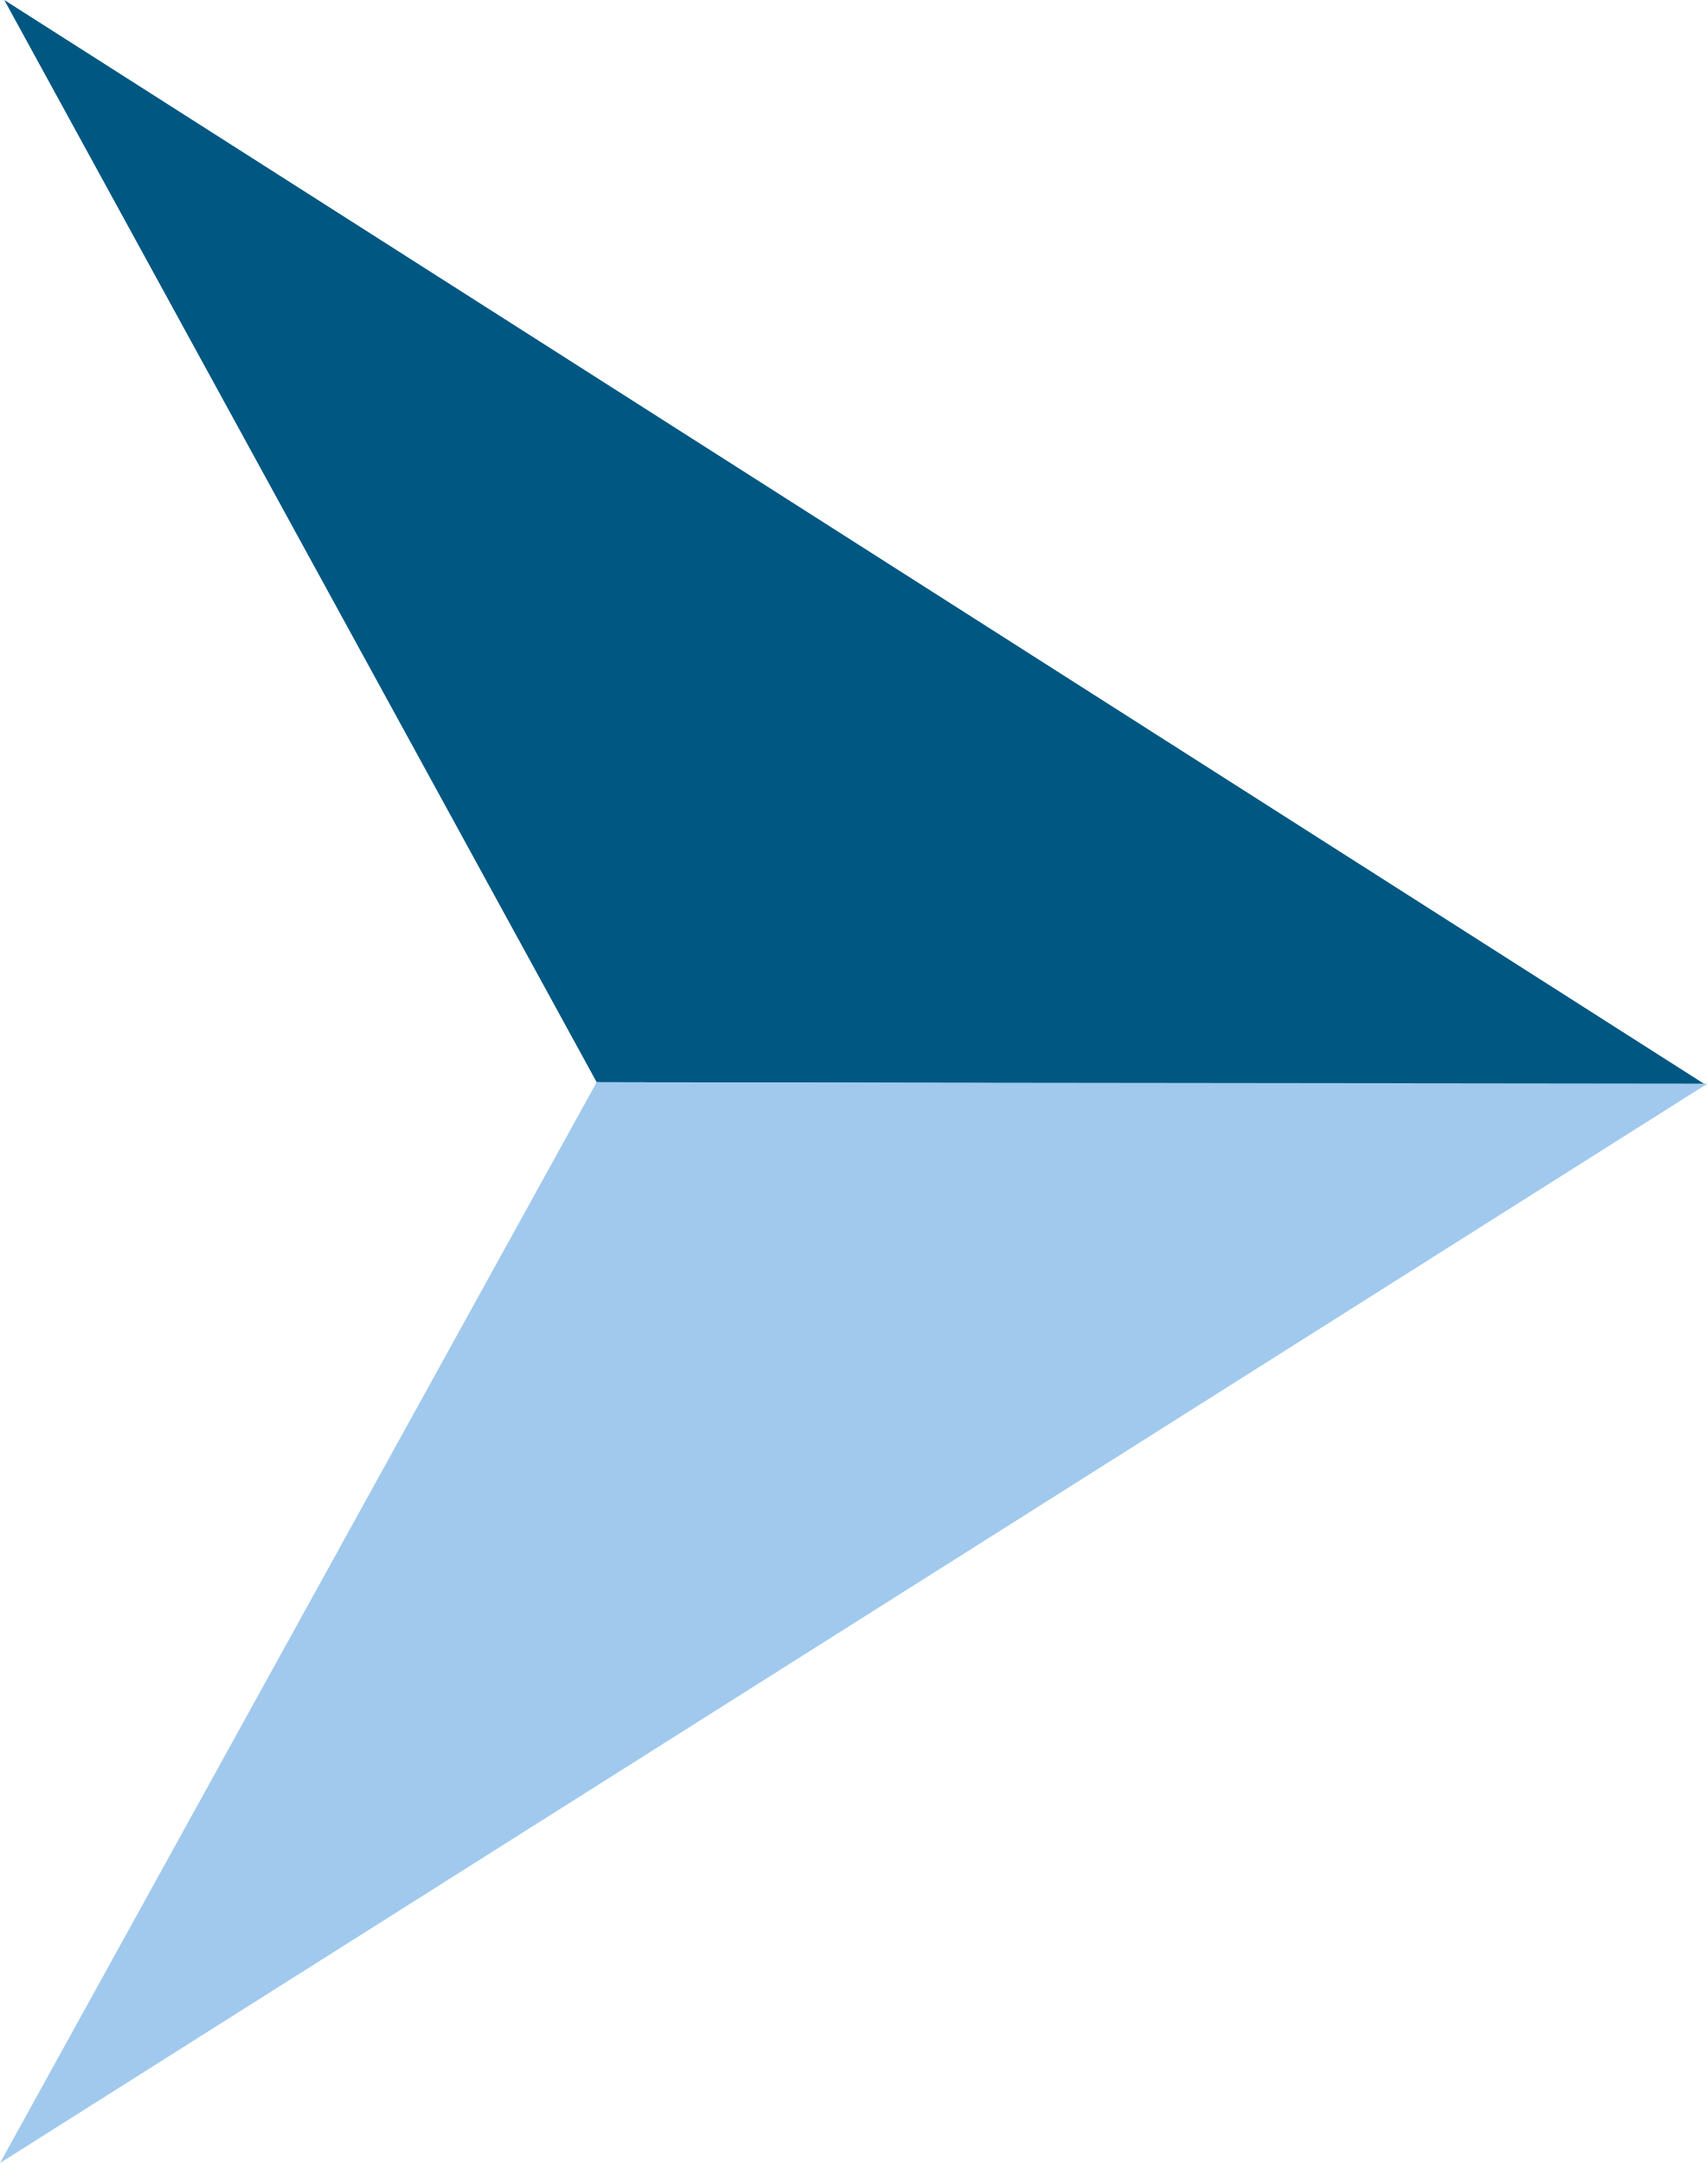
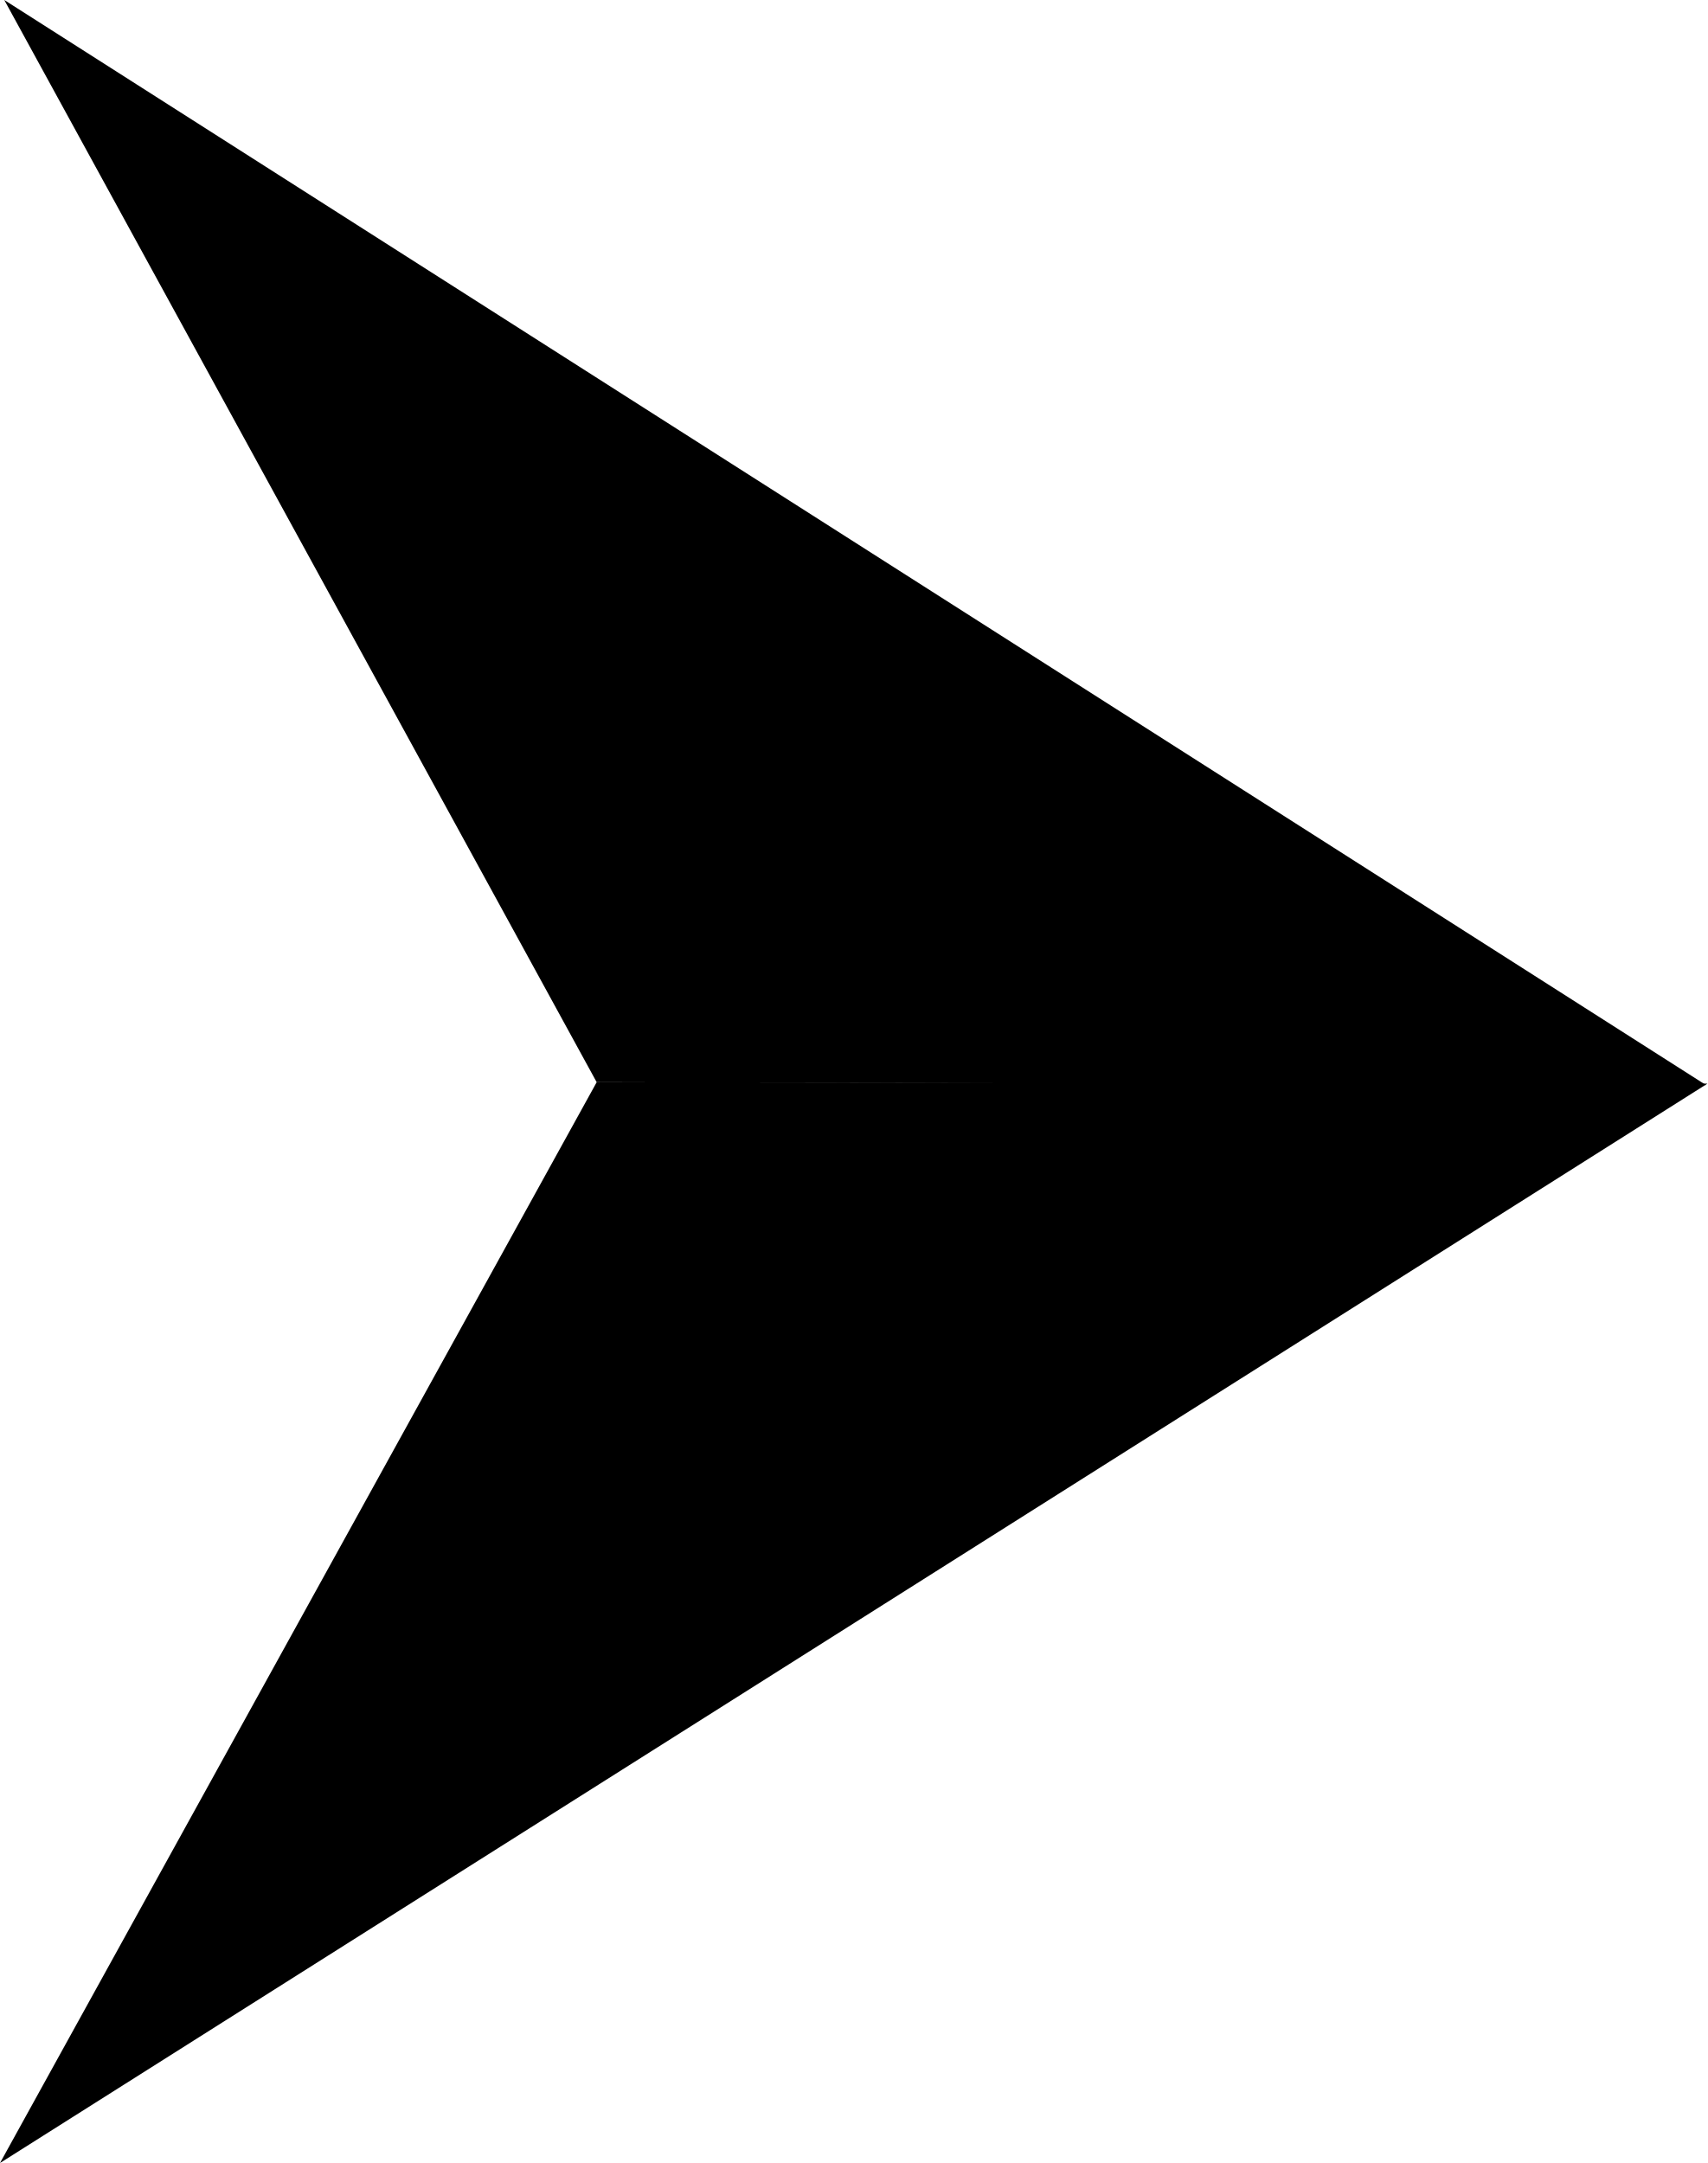
<svg xmlns="http://www.w3.org/2000/svg" viewBox="0 0 11.99 15.19">
-   <defs>
-     <style>.cls-1{fill:#005781;}.cls-2{fill:#a0c9ed;}</style>
-   </defs>
-   <g id="Ebene_2" data-name="Ebene 2">
-     <g id="Ebene_6" data-name="Ebene 6">
-       <polygon class="cls-1" points="0.03 0 11.98 7.62 4.19 7.6 0.03 0" />
-       <polygon class="cls-2" points="0 15.19 11.99 7.61 4.19 7.6 0 15.19" />
-     </g>
+   <g>
+     <polygon class="arrow-cls-1" points="0.03 0 11.98 7.62 4.19 7.6 0.03 0" />
+     <polygon class="arrow-cls-2" points="0 15.19 11.99 7.61 4.19 7.6 0 15.19" />
  </g>
</svg>
